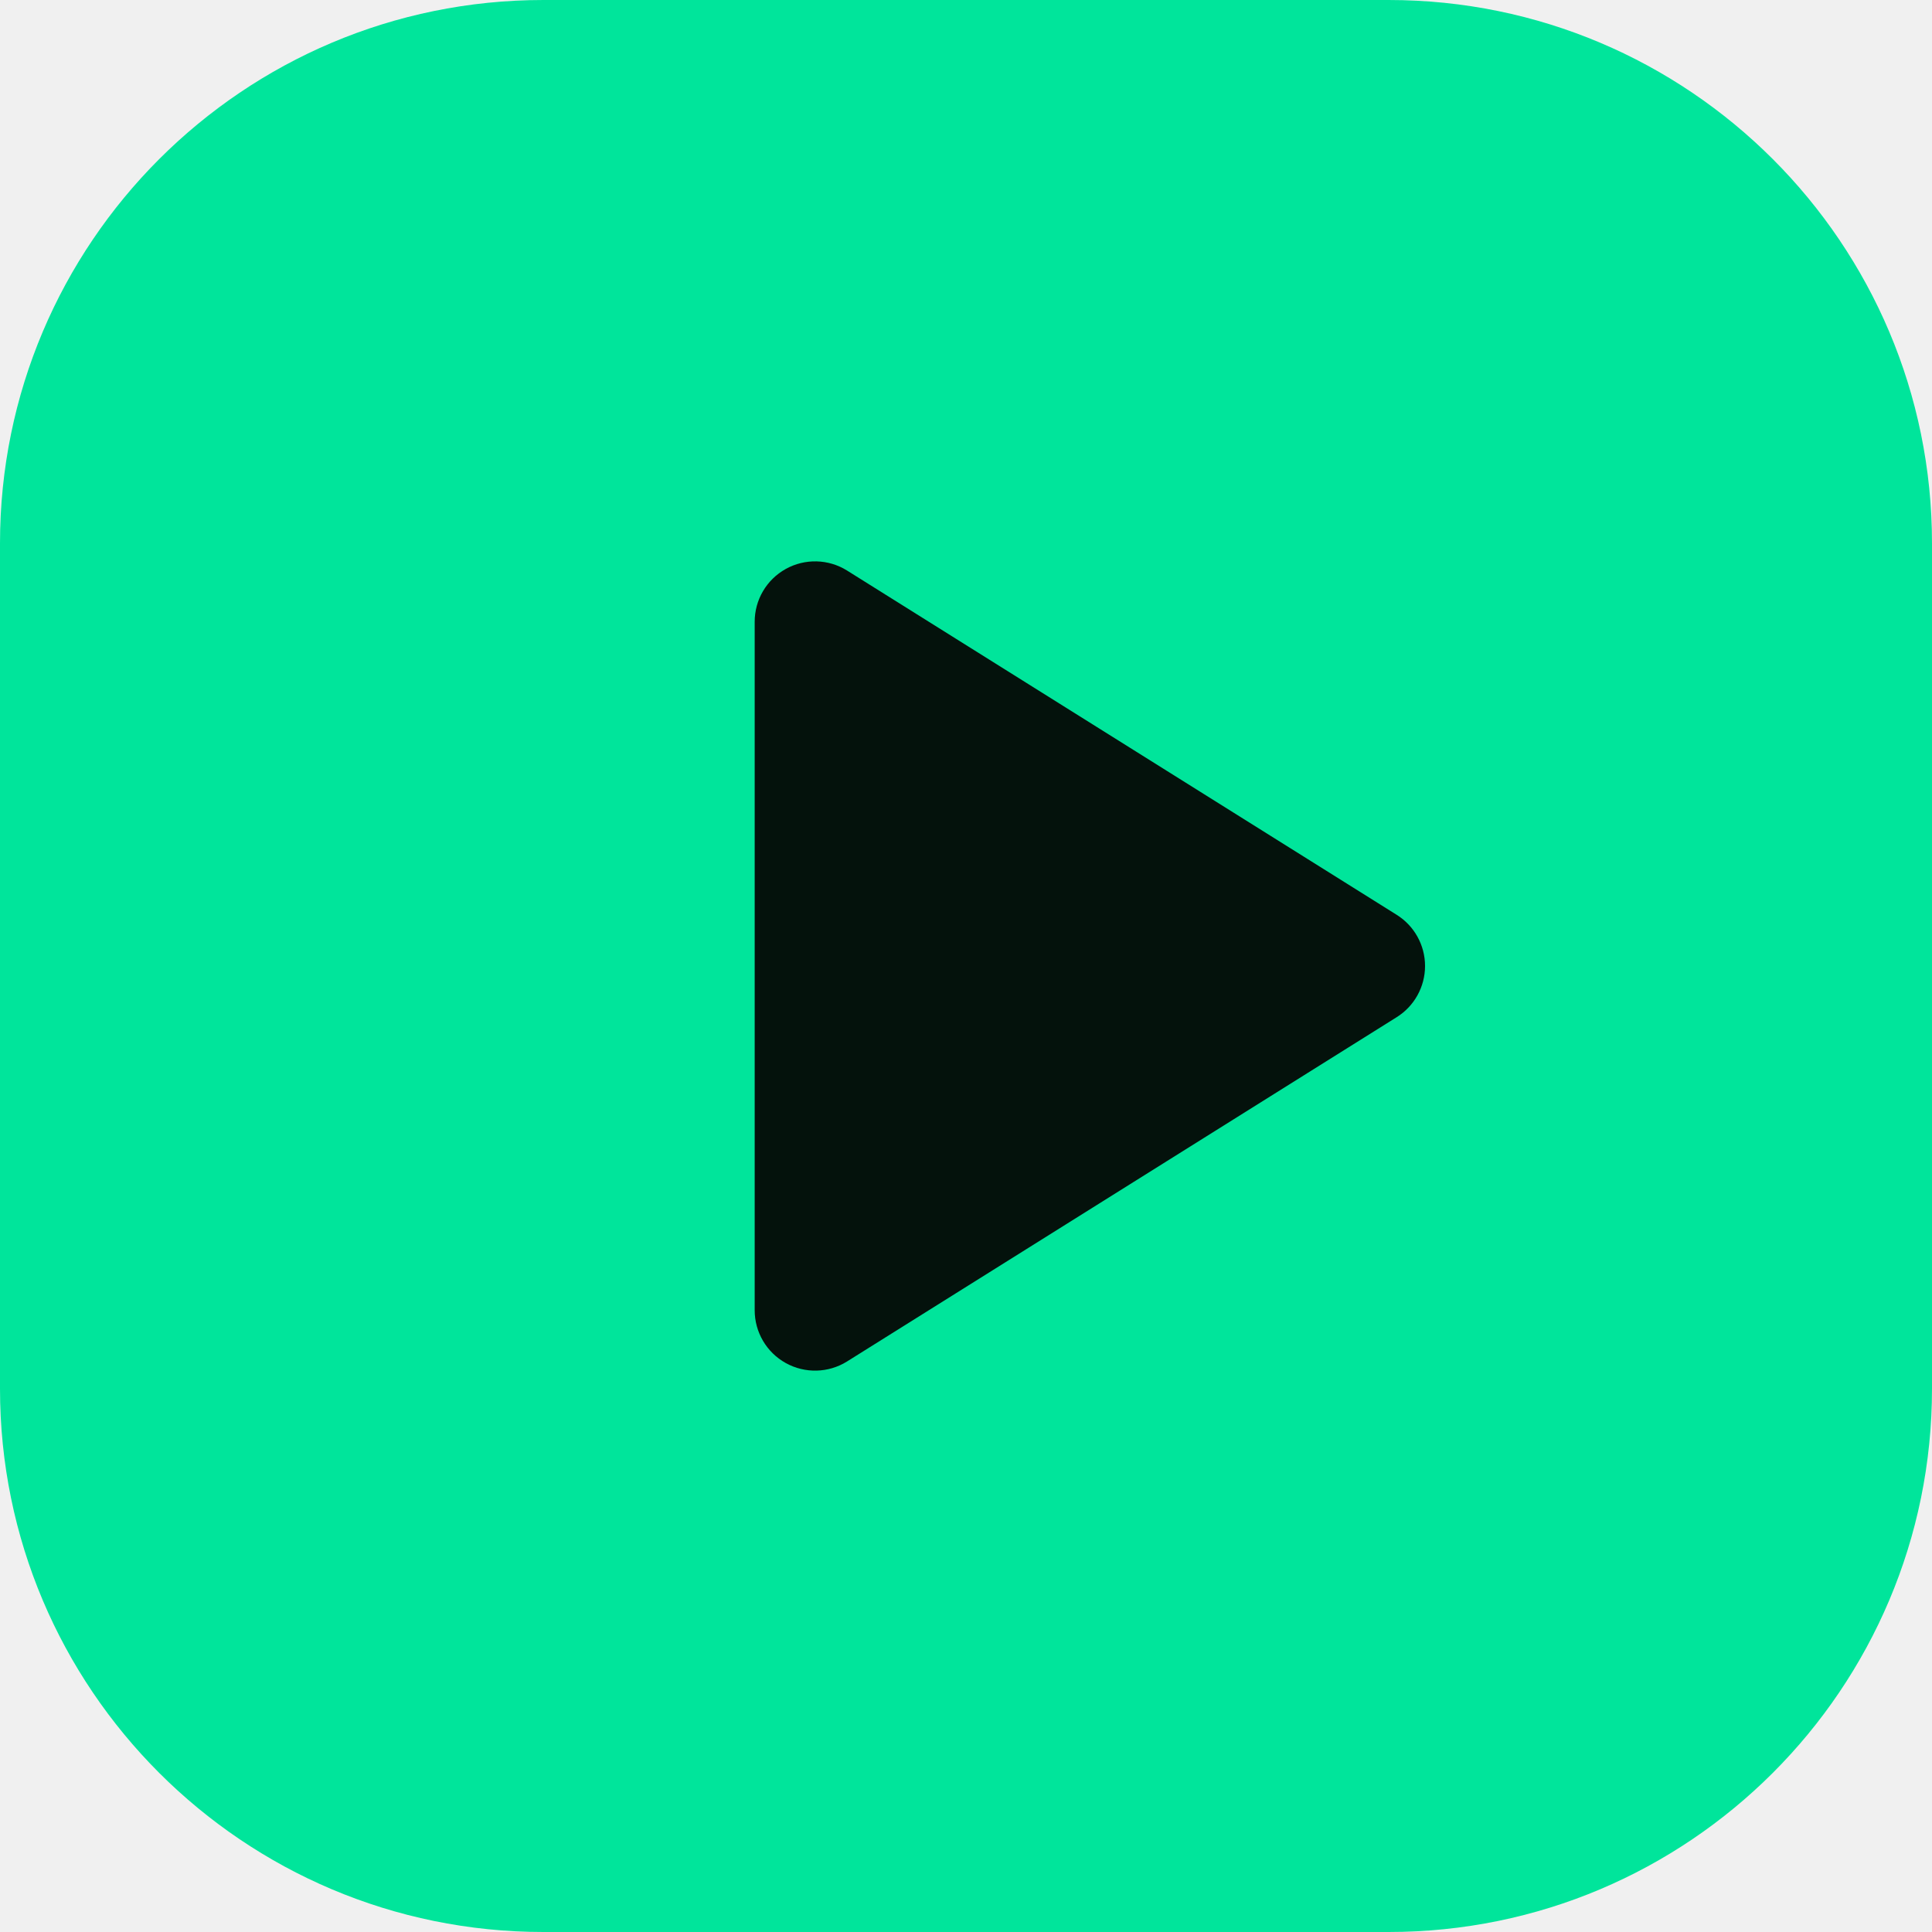
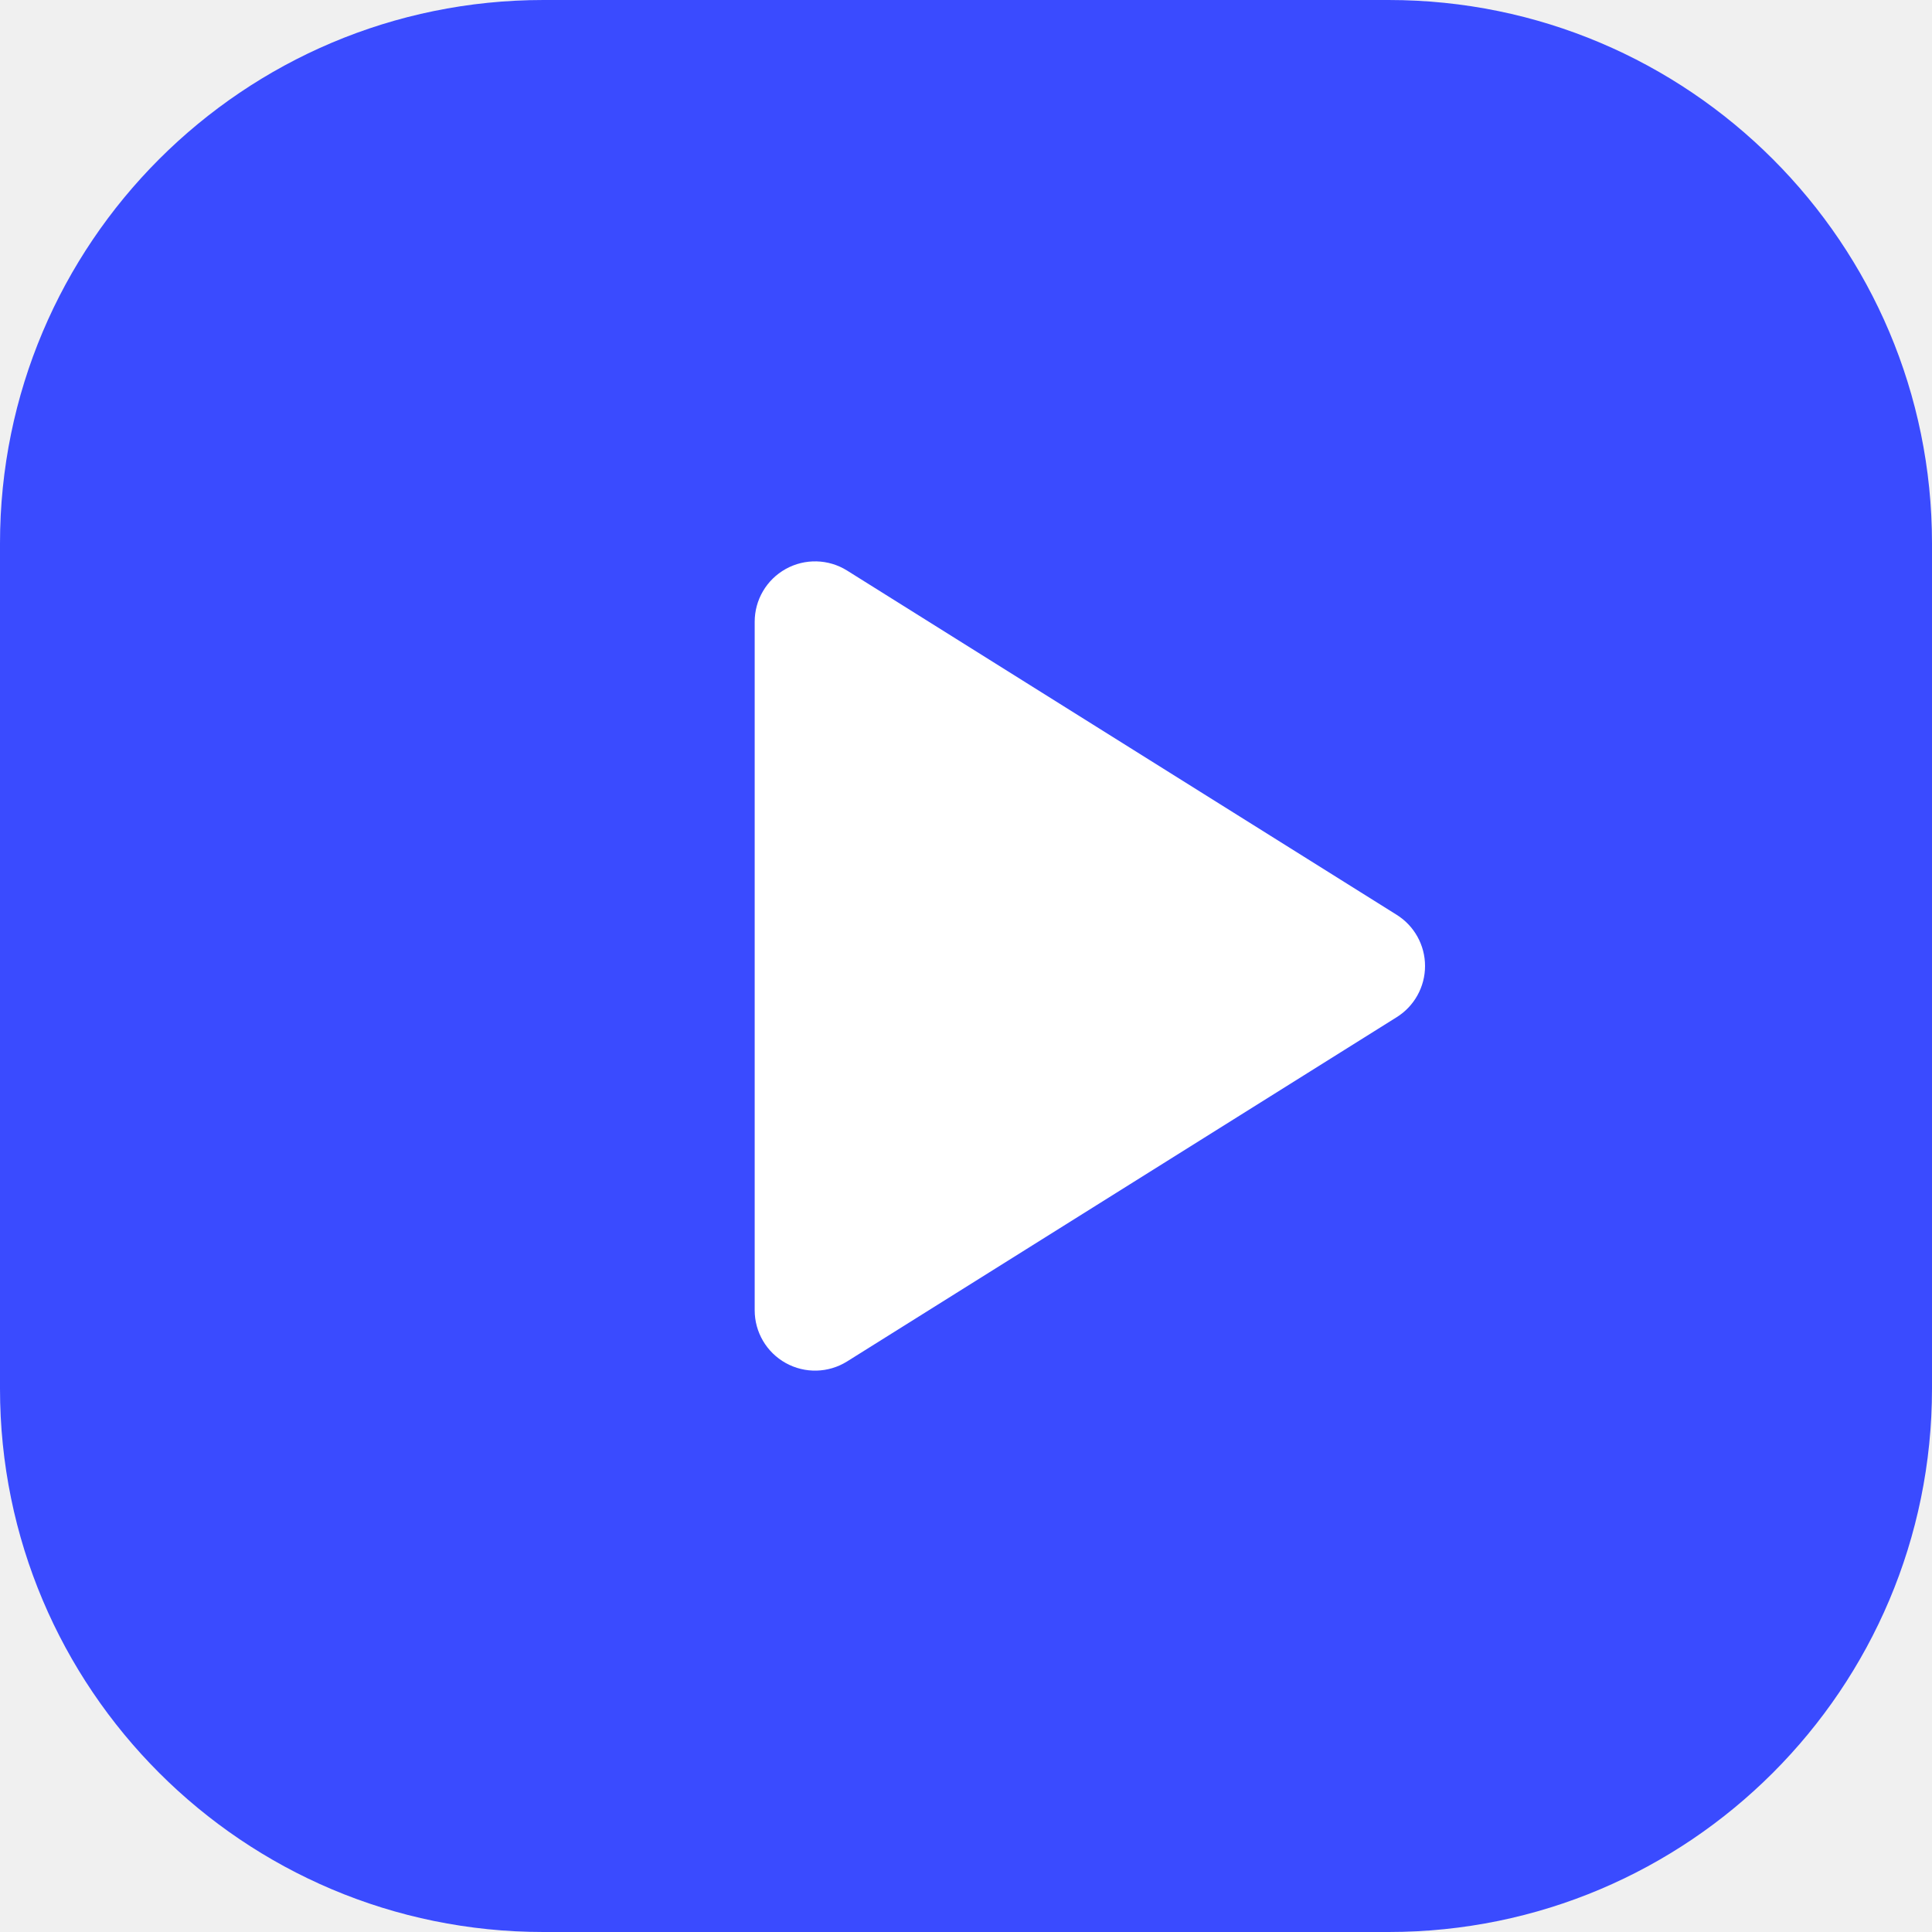
<svg xmlns="http://www.w3.org/2000/svg" viewBox="0 0 32 32">
-   <rect width="32" height="32" rx="9" fill="#00e59b" />
-   <path d="M12.5 10.3v11.4a1 1 0 0 0 1.53.85l9.1-5.7a1 1 0 0 0 0-1.7l-9.1-5.7a1 1 0 0 0-1.53.85Z" fill="#04120c" />
+   <rect width="32" height="32" rx="9" fill="#3a4bff" />
+   <path d="M12.5 10.3v11.4a1 1 0 0 0 1.53.85l9.1-5.7a1 1 0 0 0 0-1.7l-9.1-5.7a1 1 0 0 0-1.53.85Z" fill="#ffffff" />
</svg>
